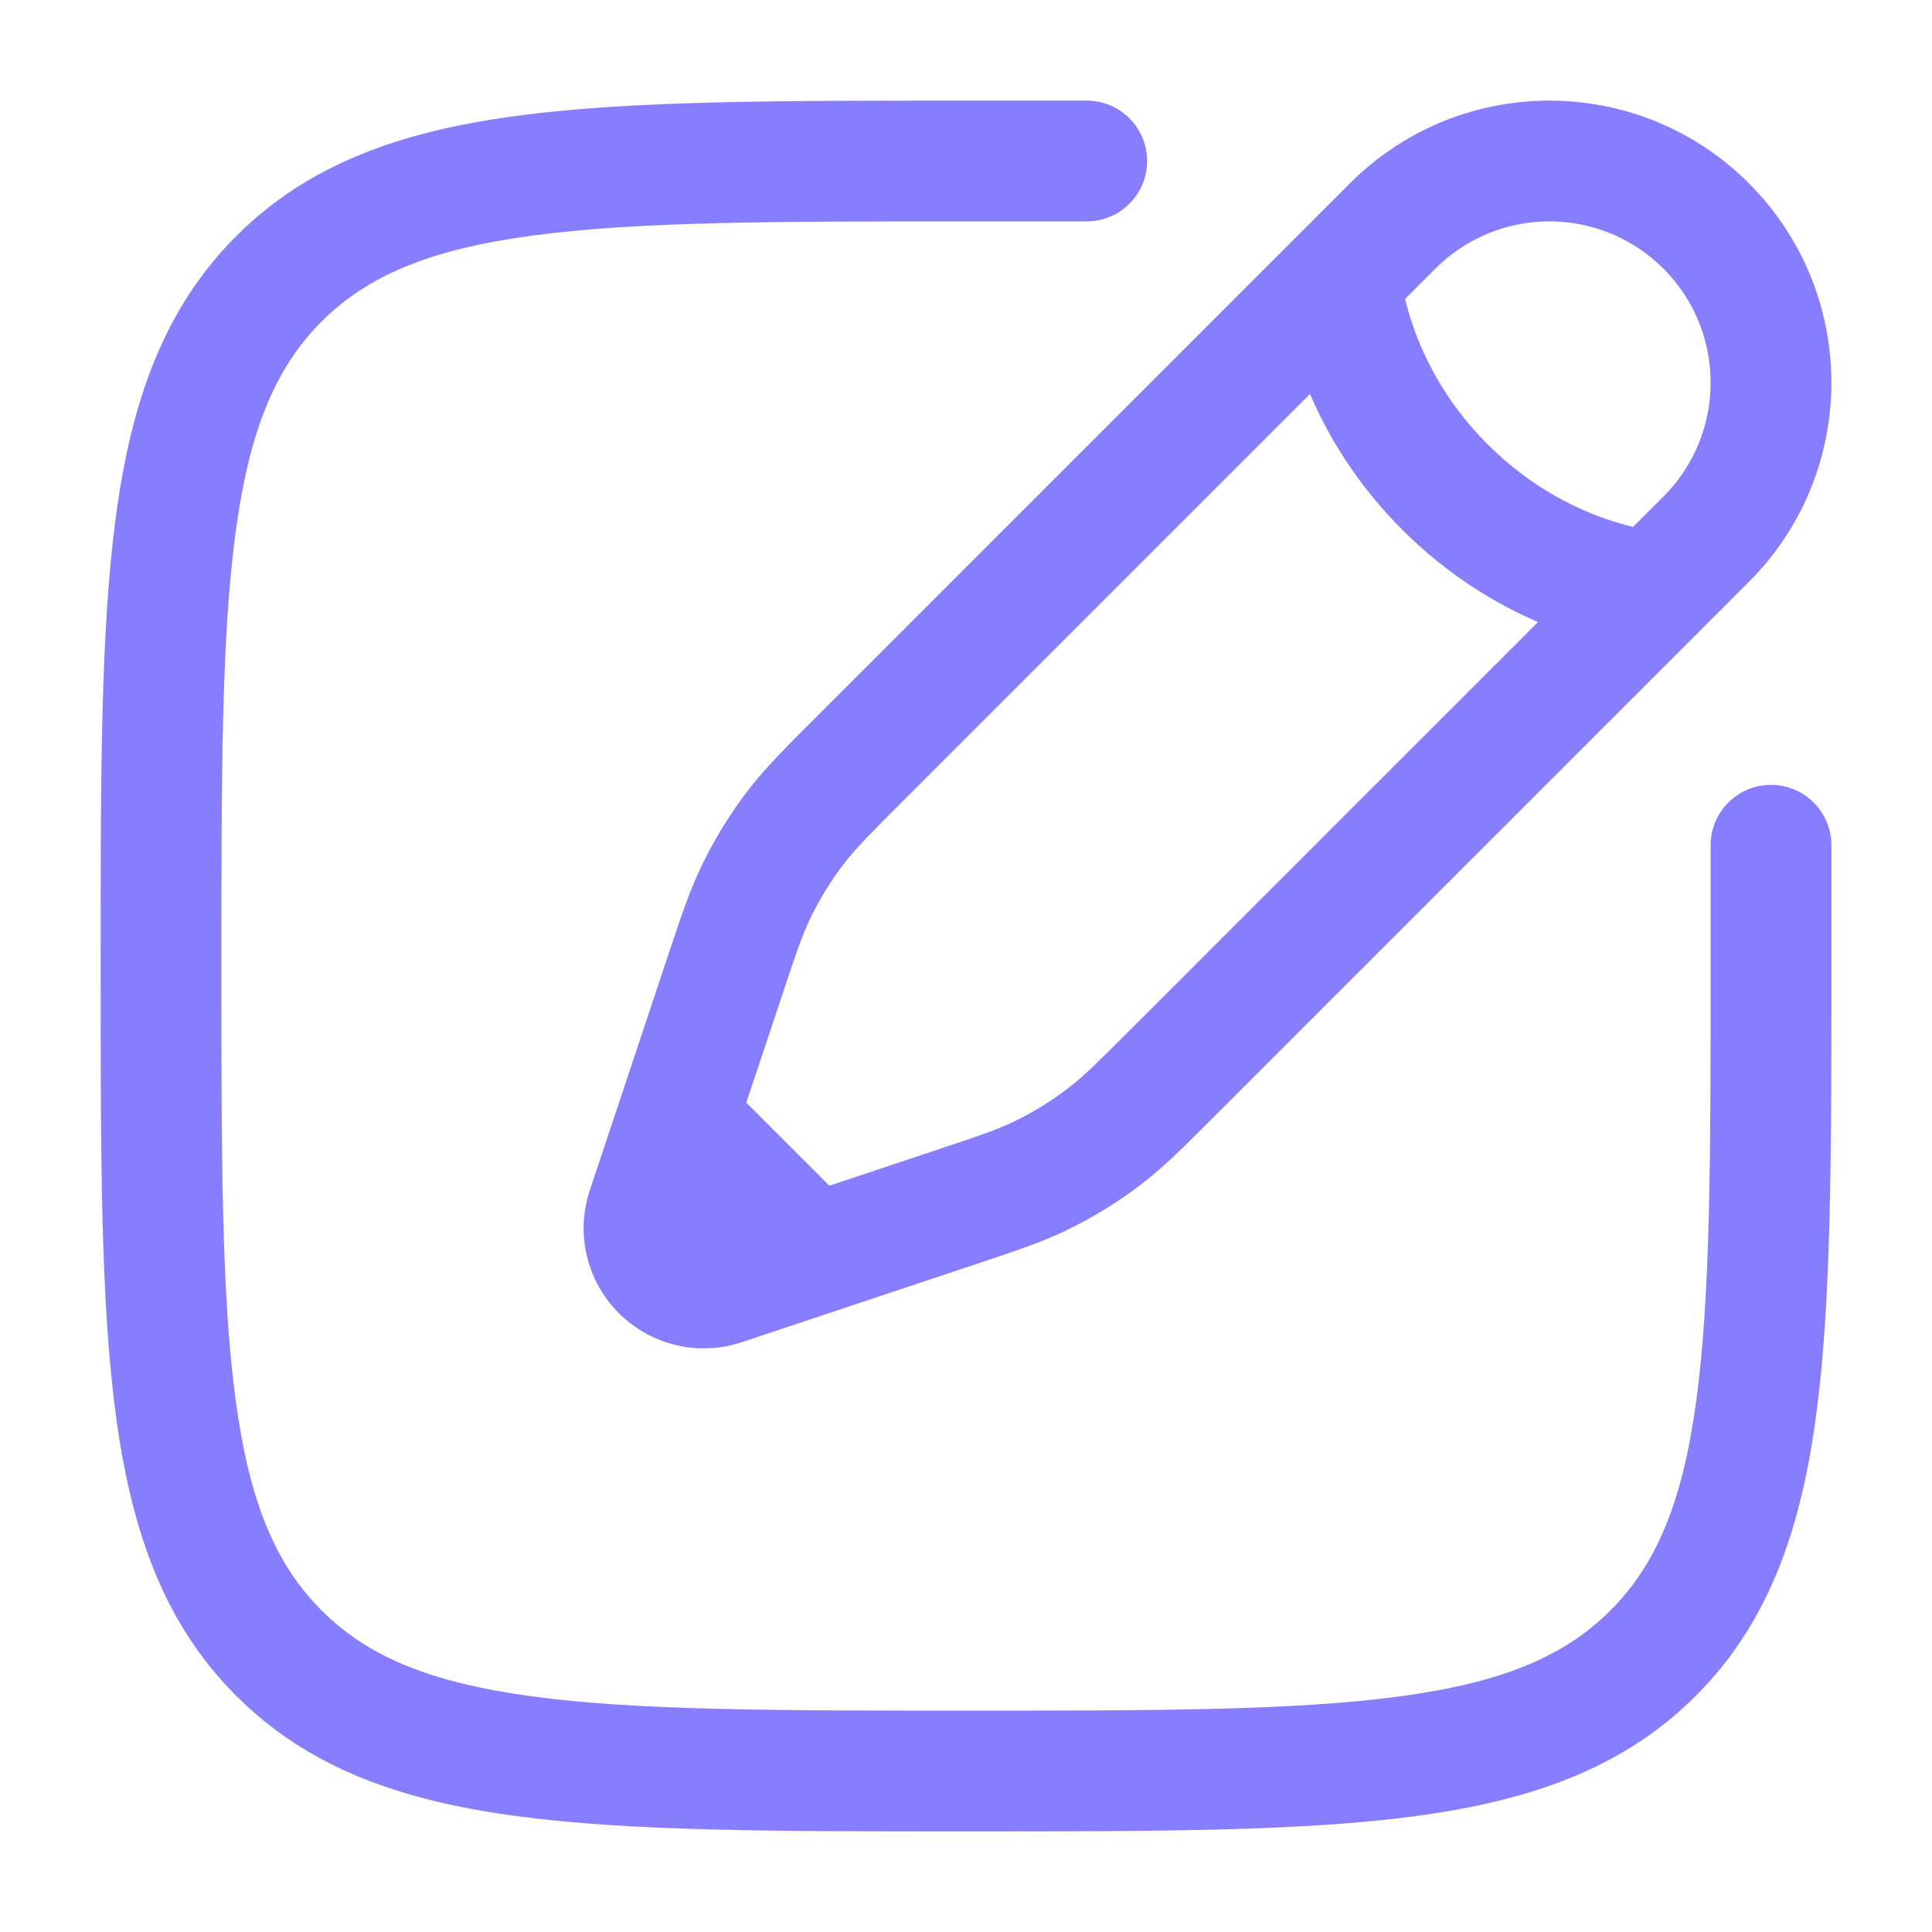
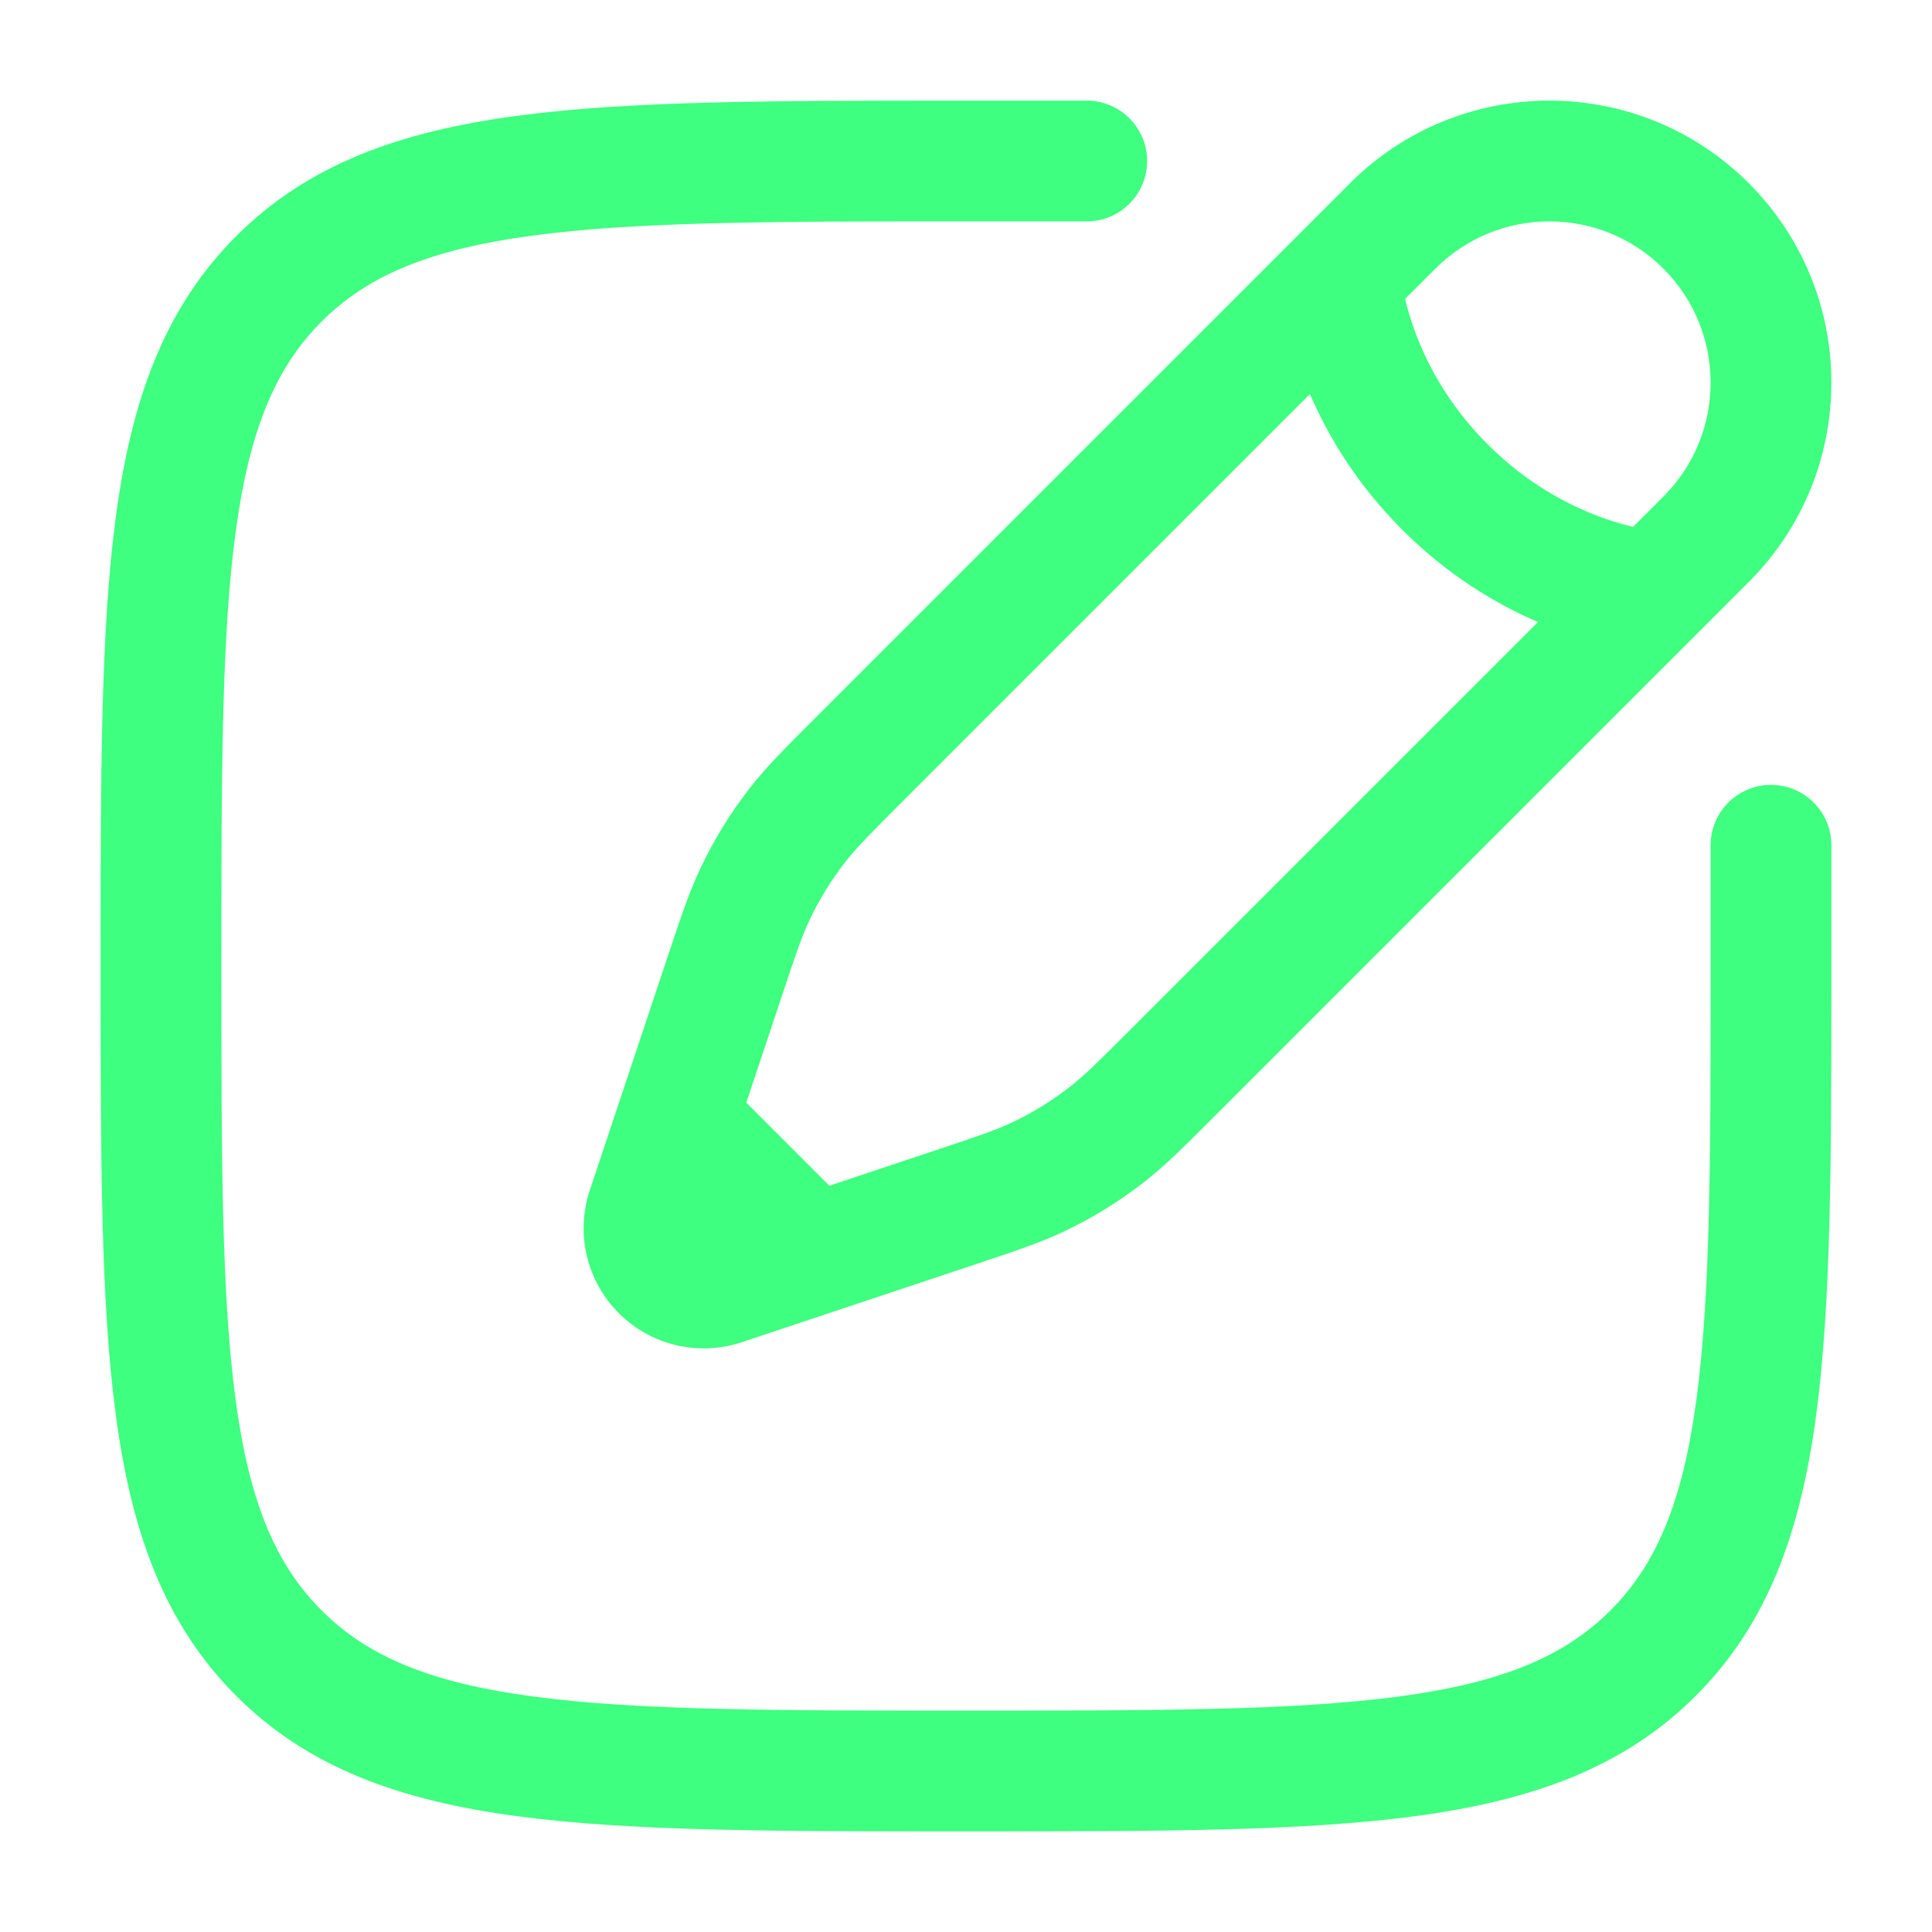
<svg xmlns="http://www.w3.org/2000/svg" width="36" height="36" viewBox="0 0 36 36" fill="none">
-   <path fill-rule="evenodd" clip-rule="evenodd" d="M17.914 1.875H20.25C20.871 1.875 21.375 2.379 21.375 3C21.375 3.621 20.871 4.125 20.25 4.125H18C14.433 4.125 11.87 4.127 9.92 4.39C8.003 4.647 6.847 5.138 5.992 5.992C5.138 6.847 4.647 8.003 4.39 9.92C4.127 11.87 4.125 14.433 4.125 18C4.125 21.567 4.127 24.13 4.39 26.08C4.647 27.997 5.138 29.153 5.992 30.008C6.847 30.862 8.003 31.353 9.92 31.61C11.87 31.873 14.433 31.875 18 31.875C21.567 31.875 24.13 31.873 26.08 31.61C27.997 31.353 29.153 30.862 30.008 30.008C30.862 29.153 31.353 27.997 31.61 26.08C31.873 24.13 31.875 21.567 31.875 18V15.75C31.875 15.129 32.379 14.625 33 14.625C33.621 14.625 34.125 15.129 34.125 15.75V18.086C34.125 21.549 34.125 24.262 33.84 26.379C33.549 28.547 32.941 30.257 31.599 31.599C30.257 32.941 28.547 33.549 26.379 33.84C24.262 34.125 21.549 34.125 18.086 34.125H17.914C14.451 34.125 11.738 34.125 9.621 33.84C7.453 33.549 5.743 32.941 4.401 31.599C3.059 30.257 2.451 28.547 2.16 26.379C1.875 24.262 1.875 21.549 1.875 18.086V17.914C1.875 14.451 1.875 11.738 2.16 9.621C2.451 7.453 3.059 5.743 4.401 4.401C5.743 3.059 7.453 2.451 9.621 2.16C11.738 1.875 14.451 1.875 17.914 1.875ZM25.156 3.414C27.208 1.362 30.534 1.362 32.586 3.414C34.638 5.466 34.638 8.792 32.586 10.844L22.614 20.816C22.057 21.373 21.708 21.722 21.319 22.026C20.86 22.384 20.364 22.69 19.839 22.94C19.393 23.153 18.925 23.309 18.178 23.558L13.821 25.01C13.017 25.278 12.13 25.069 11.531 24.469C10.931 23.87 10.722 22.983 10.99 22.179L12.442 17.822C12.691 17.075 12.847 16.607 13.06 16.161C13.31 15.636 13.616 15.14 13.974 14.681C14.278 14.292 14.627 13.943 15.184 13.386L25.156 3.414ZM30.995 5.005C29.822 3.832 27.92 3.832 26.747 5.005L26.182 5.57C26.216 5.714 26.264 5.885 26.33 6.076C26.545 6.696 26.952 7.512 27.72 8.28C28.488 9.048 29.304 9.455 29.924 9.67C30.115 9.736 30.286 9.784 30.43 9.818L30.995 9.253C32.168 8.08 32.168 6.178 30.995 5.005ZM28.658 11.591C27.884 11.258 26.982 10.724 26.129 9.871C25.276 9.018 24.742 8.116 24.409 7.342L16.826 14.925C16.201 15.55 15.957 15.798 15.748 16.065C15.491 16.395 15.271 16.751 15.091 17.129C14.945 17.434 14.833 17.764 14.554 18.603L13.906 20.546L15.454 22.094L17.397 21.446C18.236 21.167 18.566 21.055 18.871 20.909C19.249 20.729 19.605 20.509 19.935 20.252C20.202 20.044 20.45 19.799 21.075 19.174L28.658 11.591Z" fill="#877EFF" />
+   <path fill-rule="evenodd" clip-rule="evenodd" d="M17.914 1.875H20.25C20.871 1.875 21.375 2.379 21.375 3C21.375 3.621 20.871 4.125 20.25 4.125H18C14.433 4.125 11.87 4.127 9.92 4.39C8.003 4.647 6.847 5.138 5.992 5.992C5.138 6.847 4.647 8.003 4.39 9.92C4.127 11.87 4.125 14.433 4.125 18C4.125 21.567 4.127 24.13 4.39 26.08C4.647 27.997 5.138 29.153 5.992 30.008C6.847 30.862 8.003 31.353 9.92 31.61C11.87 31.873 14.433 31.875 18 31.875C21.567 31.875 24.13 31.873 26.08 31.61C27.997 31.353 29.153 30.862 30.008 30.008C30.862 29.153 31.353 27.997 31.61 26.08C31.873 24.13 31.875 21.567 31.875 18V15.75C31.875 15.129 32.379 14.625 33 14.625C33.621 14.625 34.125 15.129 34.125 15.75V18.086C34.125 21.549 34.125 24.262 33.84 26.379C33.549 28.547 32.941 30.257 31.599 31.599C30.257 32.941 28.547 33.549 26.379 33.84C24.262 34.125 21.549 34.125 18.086 34.125H17.914C14.451 34.125 11.738 34.125 9.621 33.84C7.453 33.549 5.743 32.941 4.401 31.599C3.059 30.257 2.451 28.547 2.16 26.379C1.875 24.262 1.875 21.549 1.875 18.086V17.914C1.875 14.451 1.875 11.738 2.16 9.621C2.451 7.453 3.059 5.743 4.401 4.401C5.743 3.059 7.453 2.451 9.621 2.16C11.738 1.875 14.451 1.875 17.914 1.875ZM25.156 3.414C27.208 1.362 30.534 1.362 32.586 3.414C34.638 5.466 34.638 8.792 32.586 10.844L22.614 20.816C22.057 21.373 21.708 21.722 21.319 22.026C20.86 22.384 20.364 22.69 19.839 22.94C19.393 23.153 18.925 23.309 18.178 23.558L13.821 25.01C13.017 25.278 12.13 25.069 11.531 24.469C10.931 23.87 10.722 22.983 10.99 22.179L12.442 17.822C12.691 17.075 12.847 16.607 13.06 16.161C13.31 15.636 13.616 15.14 13.974 14.681C14.278 14.292 14.627 13.943 15.184 13.386L25.156 3.414ZM30.995 5.005C29.822 3.832 27.92 3.832 26.747 5.005L26.182 5.57C26.216 5.714 26.264 5.885 26.33 6.076C26.545 6.696 26.952 7.512 27.72 8.28C28.488 9.048 29.304 9.455 29.924 9.67C30.115 9.736 30.286 9.784 30.43 9.818L30.995 9.253C32.168 8.08 32.168 6.178 30.995 5.005ZM28.658 11.591C27.884 11.258 26.982 10.724 26.129 9.871C25.276 9.018 24.742 8.116 24.409 7.342L16.826 14.925C16.201 15.55 15.957 15.798 15.748 16.065C15.491 16.395 15.271 16.751 15.091 17.129C14.945 17.434 14.833 17.764 14.554 18.603L13.906 20.546L15.454 22.094L17.397 21.446C18.236 21.167 18.566 21.055 18.871 20.909C19.249 20.729 19.605 20.509 19.935 20.252C20.202 20.044 20.45 19.799 21.075 19.174L28.658 11.591Z" fill="#3EFF7F" />
</svg>
